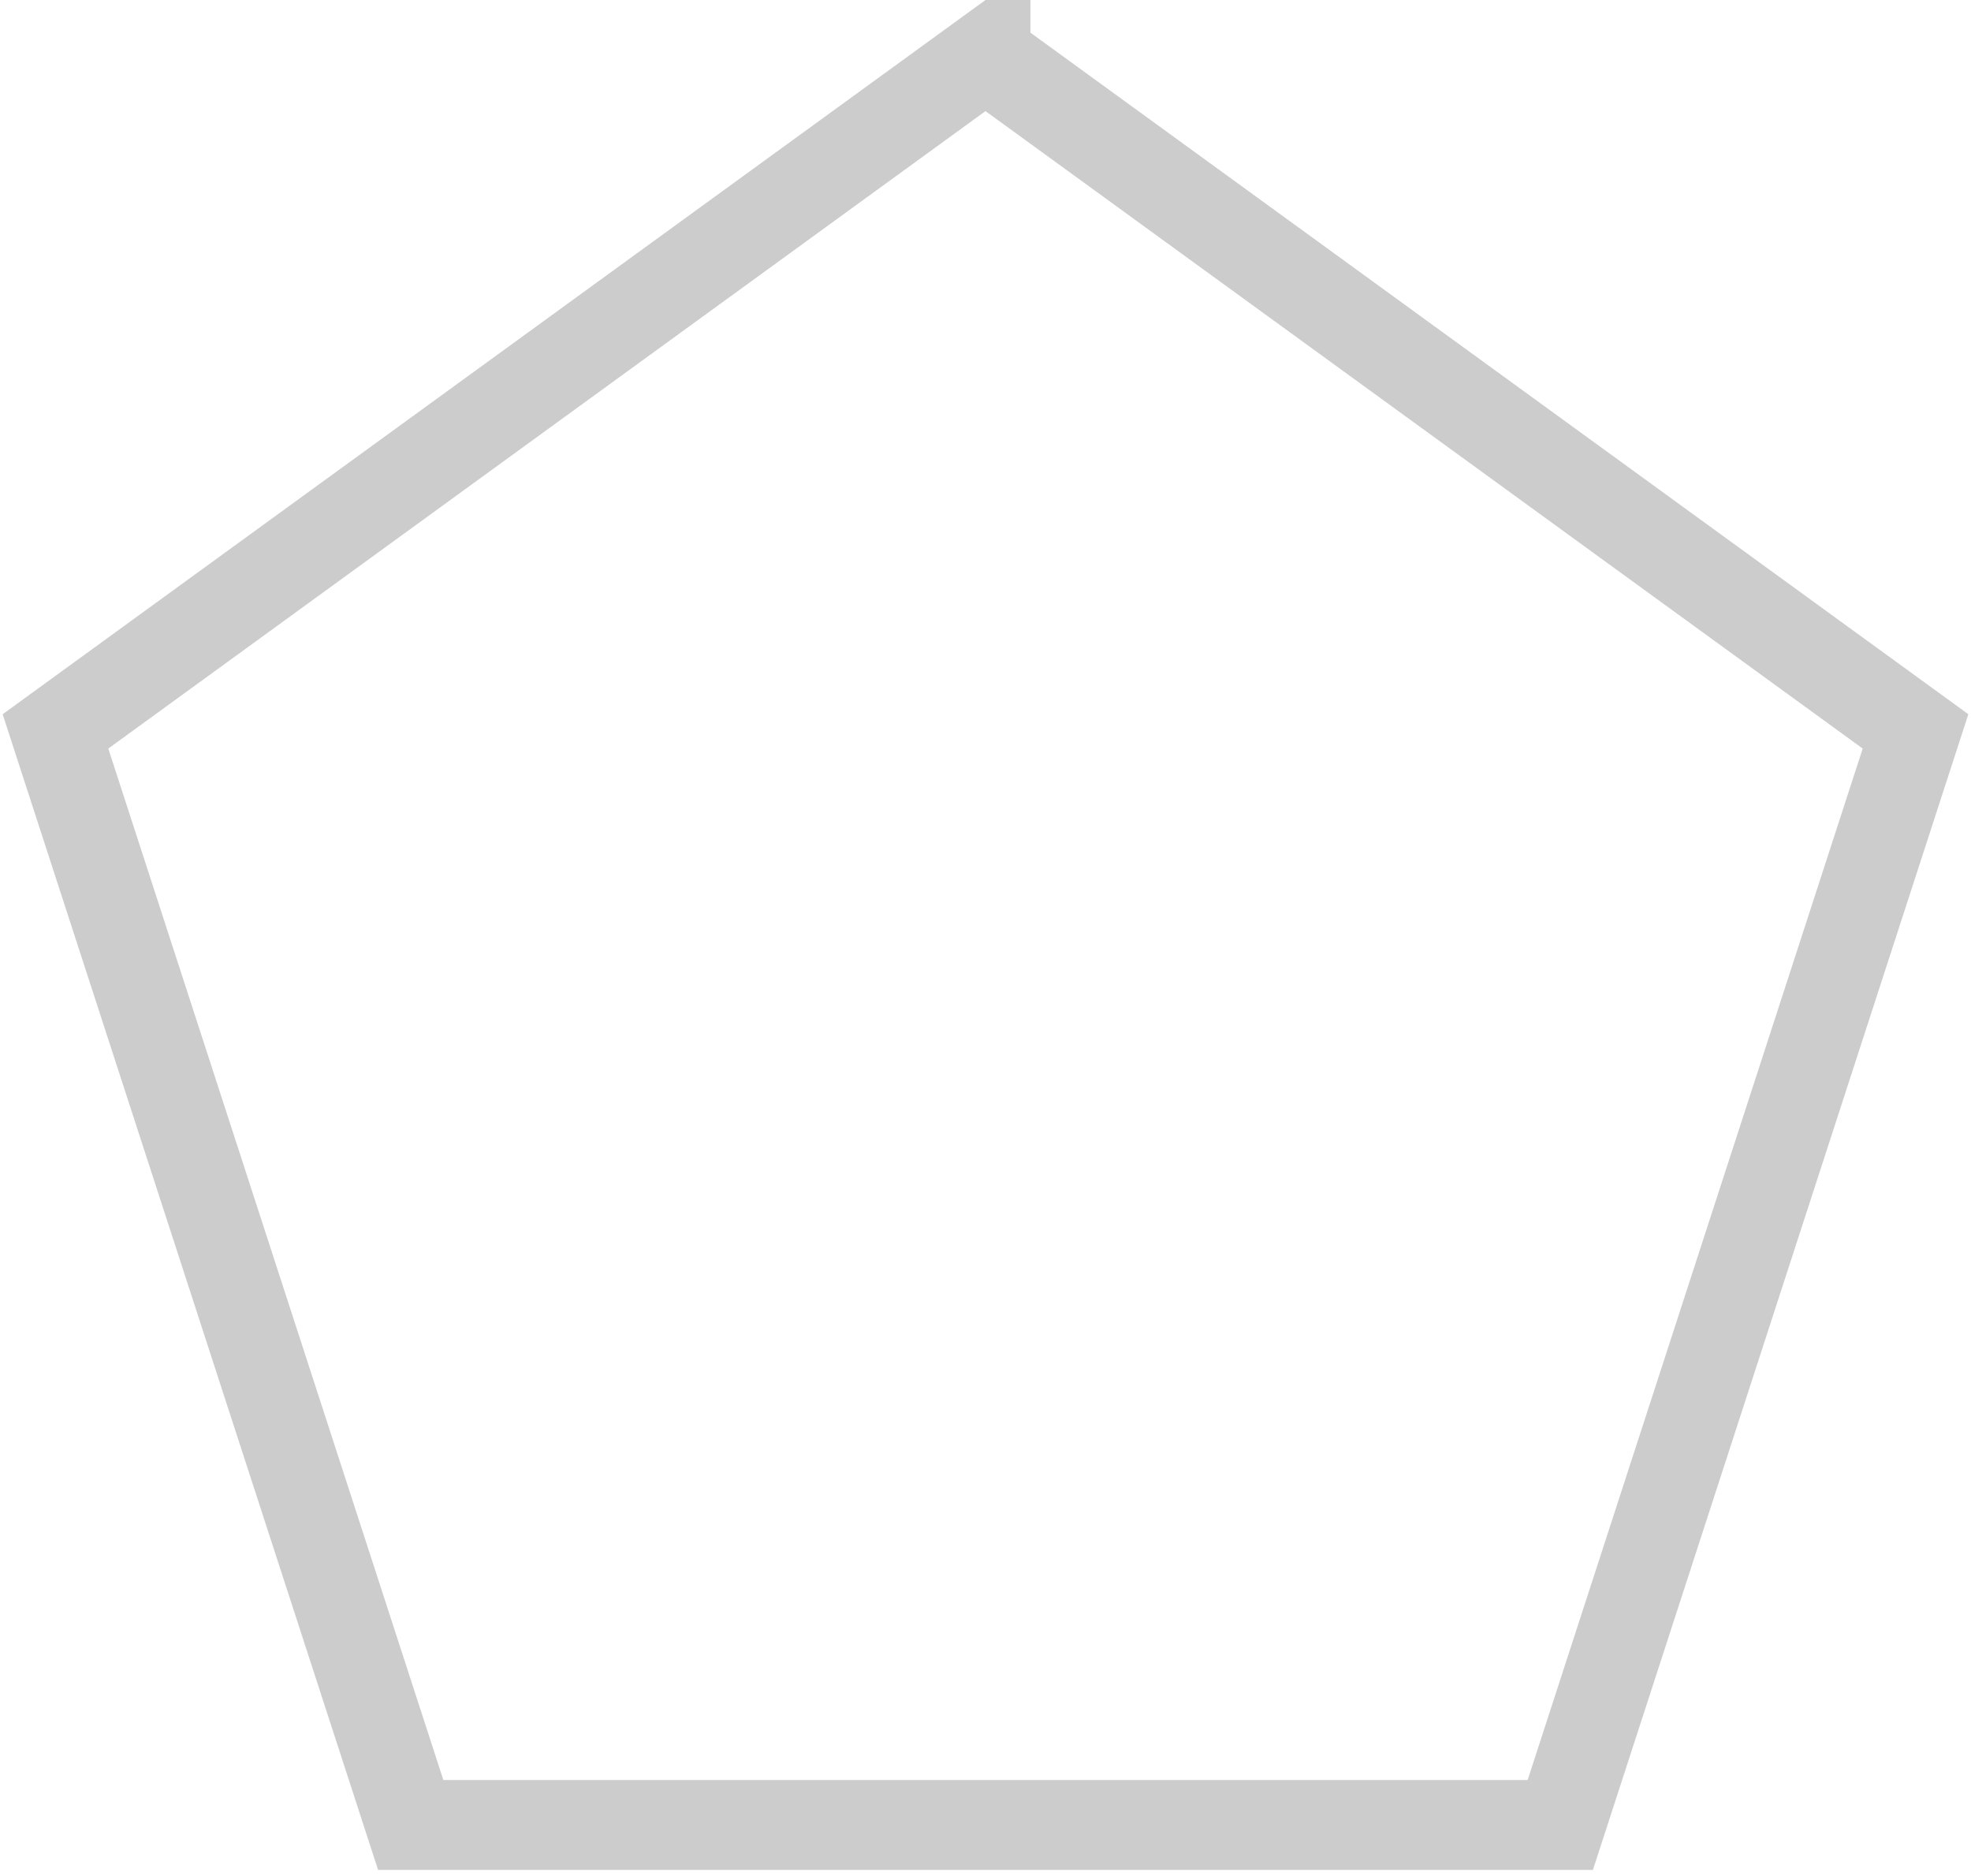
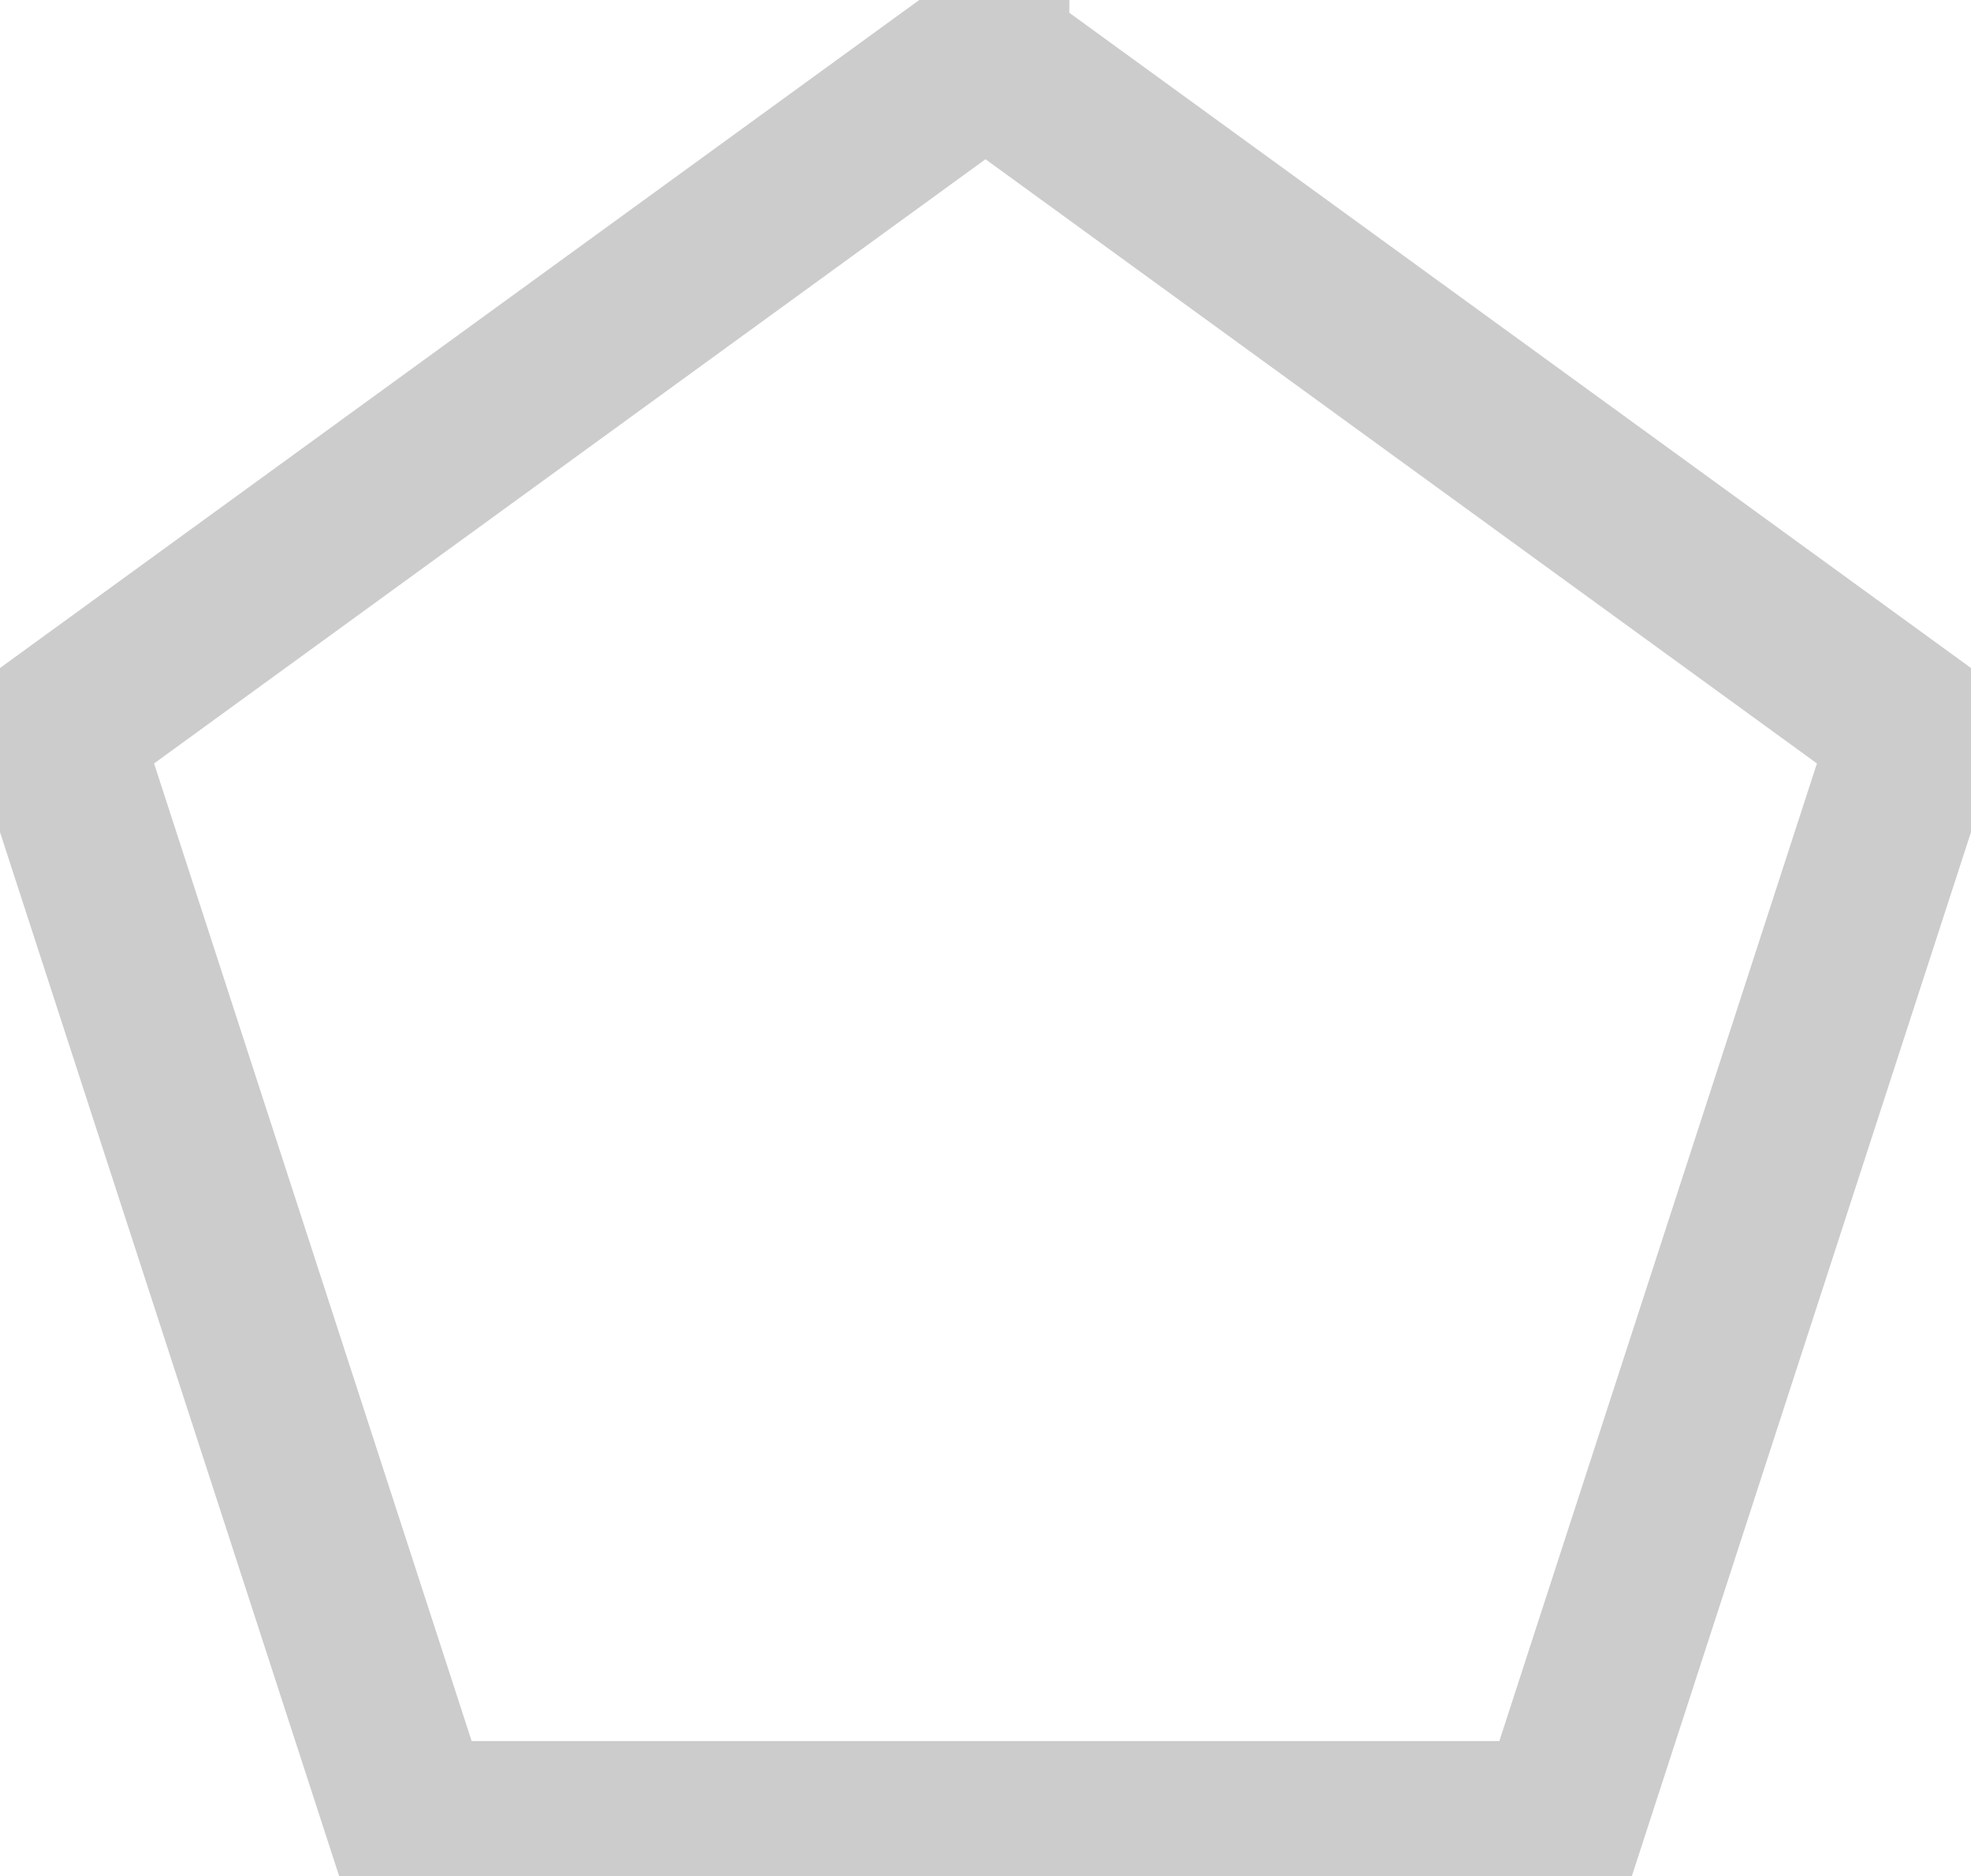
<svg xmlns="http://www.w3.org/2000/svg" viewBox="0 0 329 313">
-   <path fill="none" stroke="#000" stroke-width="15" d="M164.5 9.27L9.26 122.06l59.296 182.495h191.888L319.74 122.06 164.5 9.271z" opacity=".2" />
+   <path fill="none" stroke="#000" stroke-width="28" d="M164.5 9.27L9.26 122.06l59.296 182.495h191.888L319.74 122.06 164.5 9.271z" opacity=".2" />
</svg>
